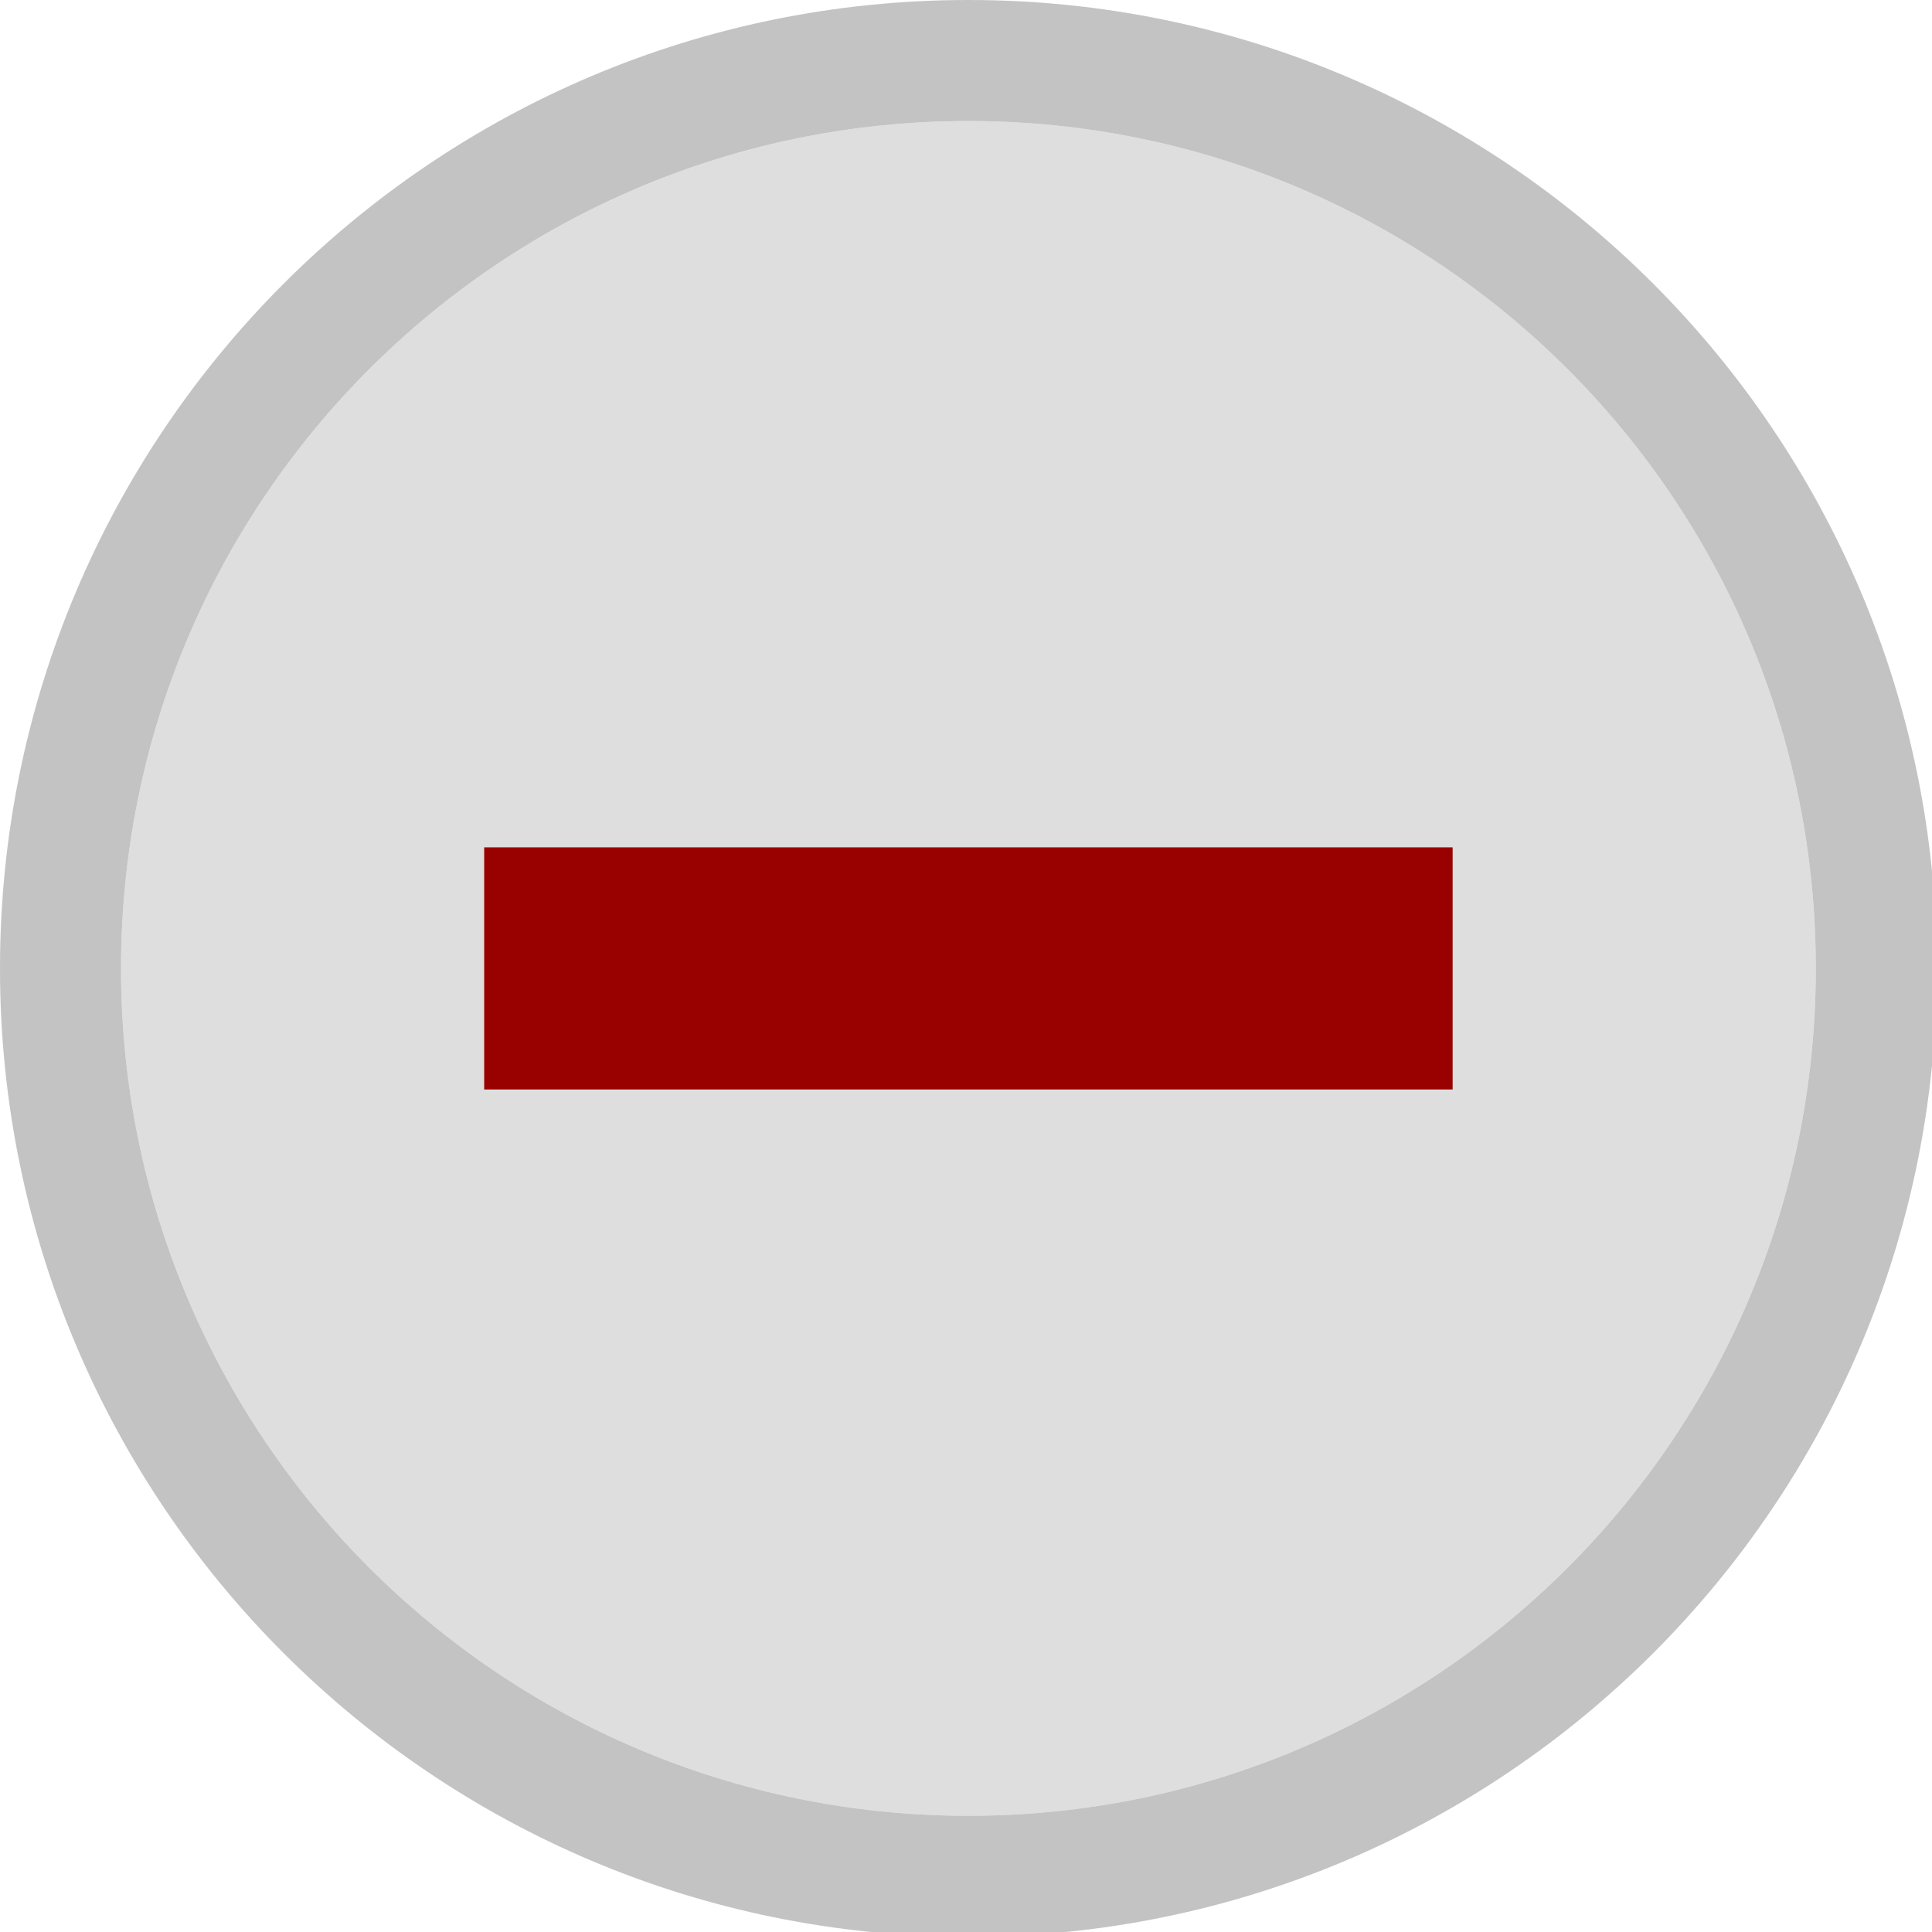
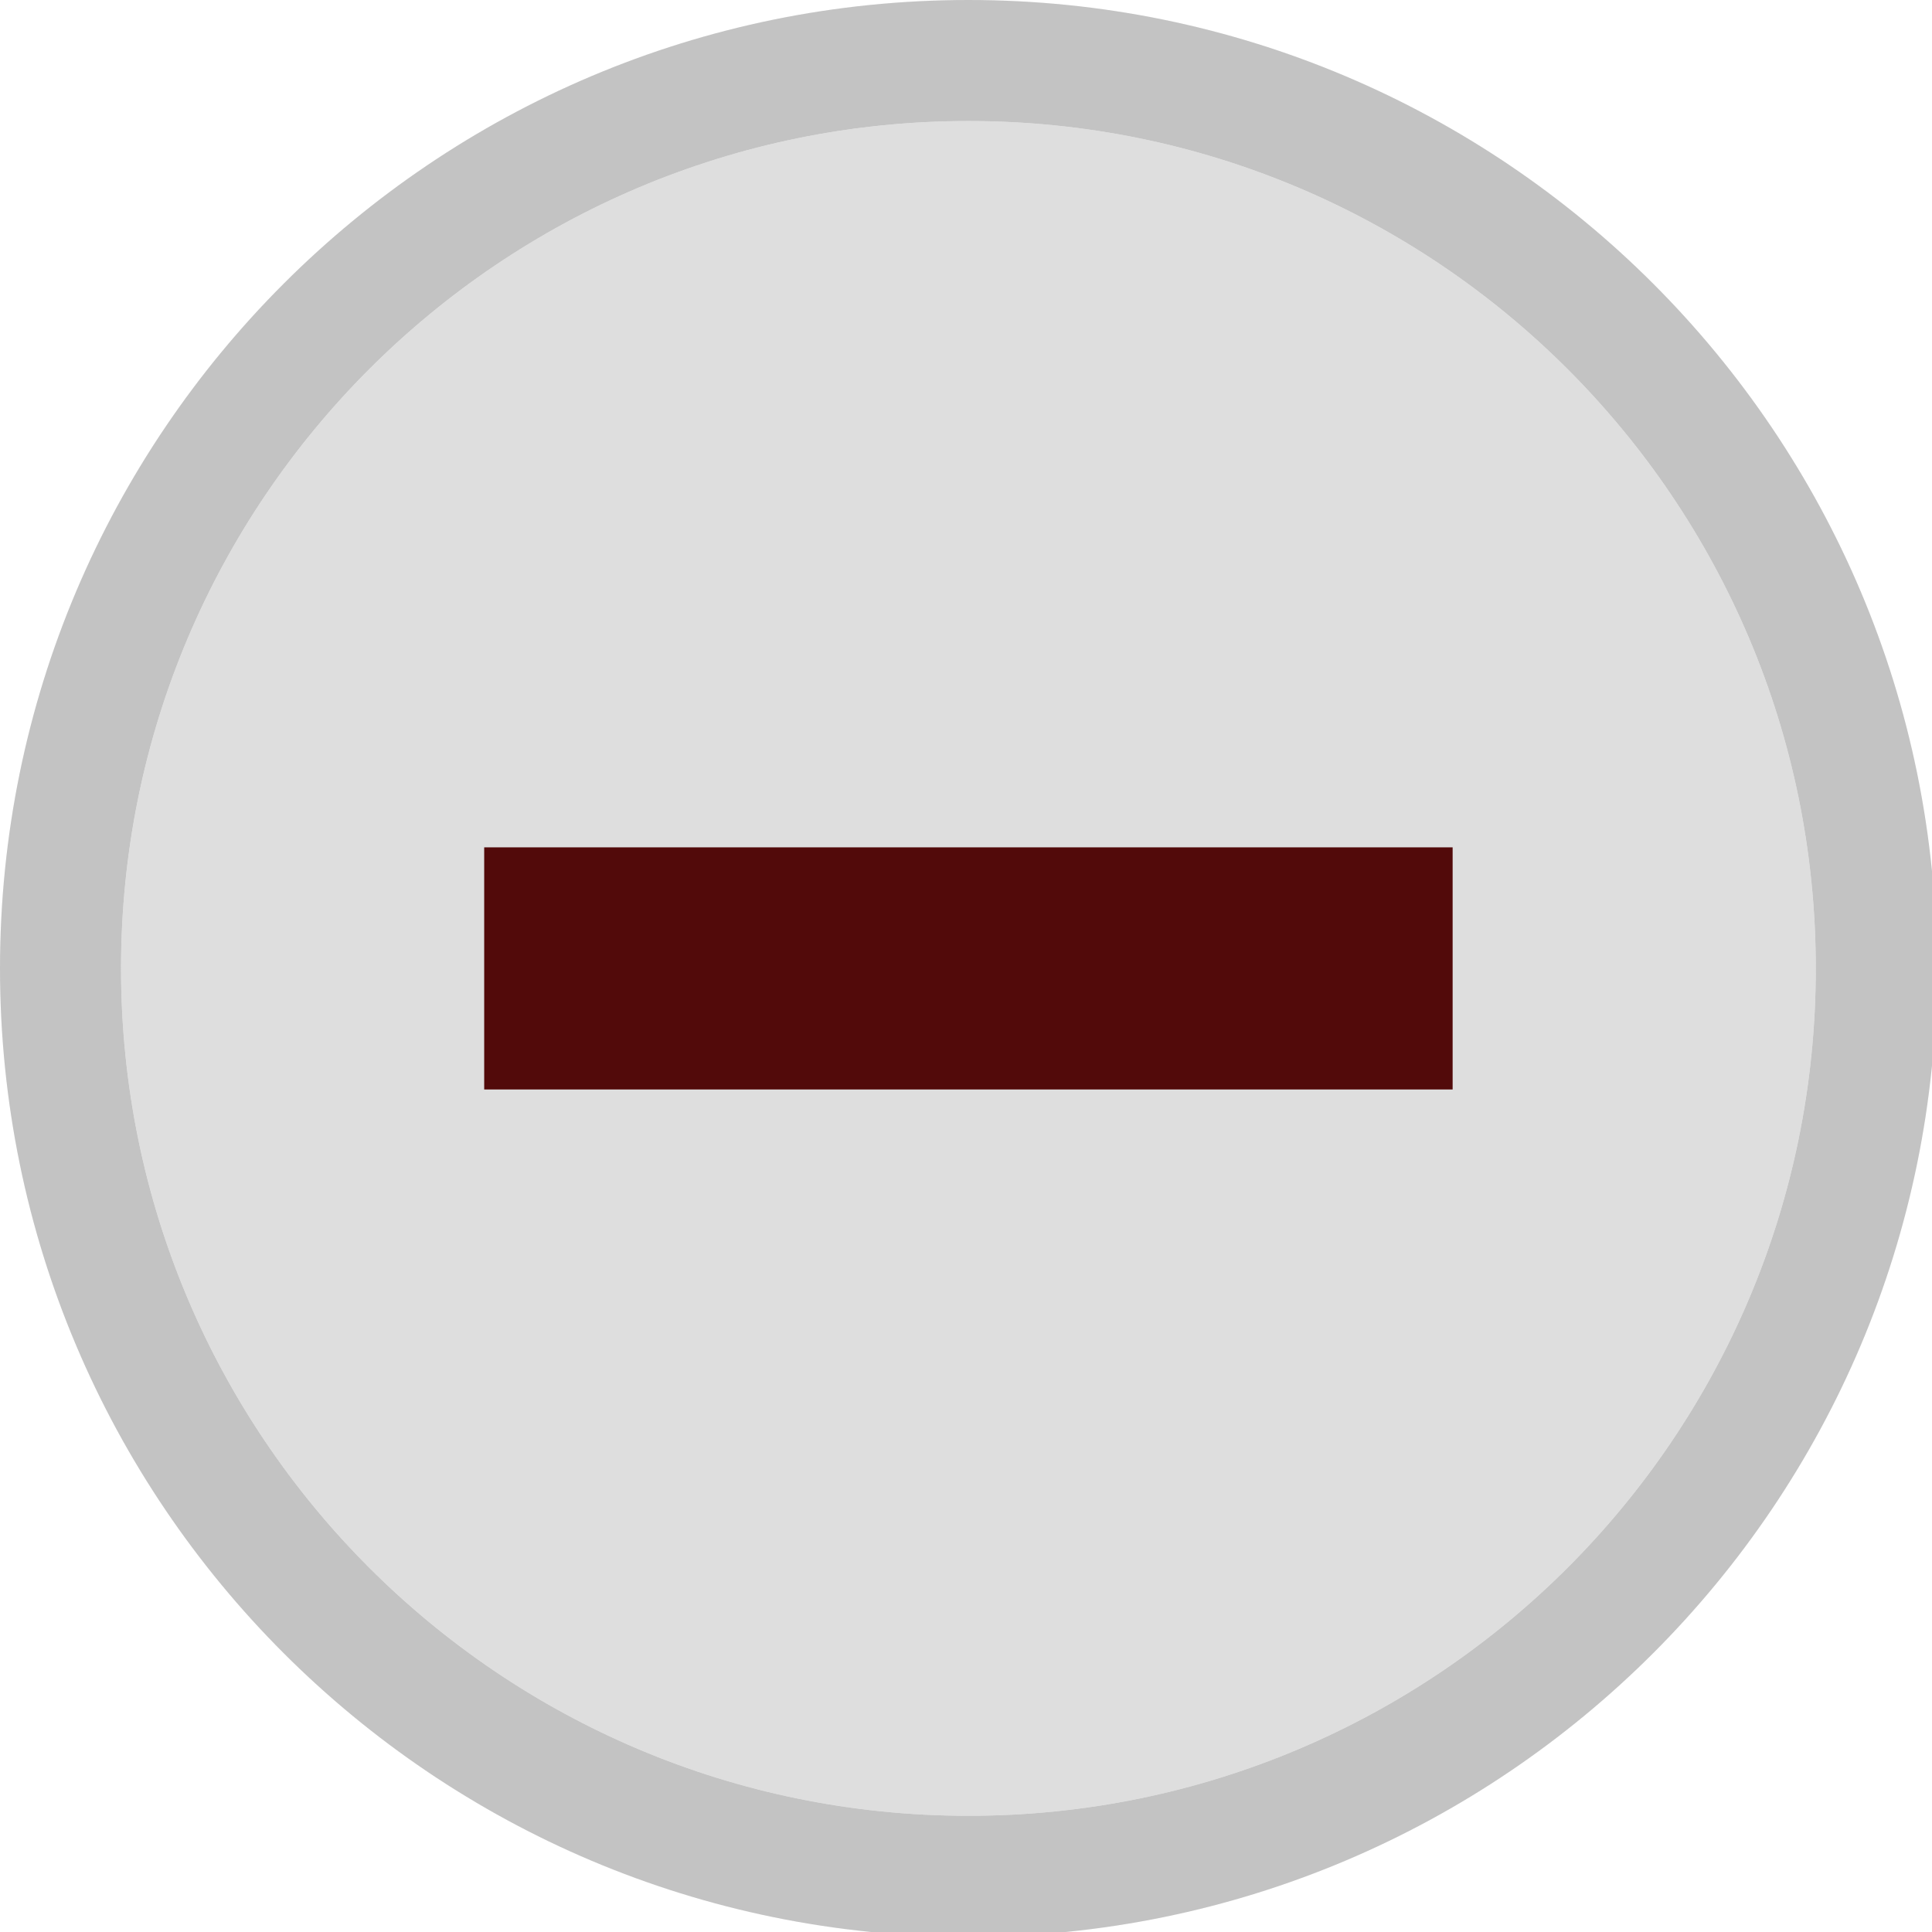
<svg xmlns="http://www.w3.org/2000/svg" width="133pt" height="133pt" viewBox="0 0 133 133" version="1.1">
  <g id="surface1">
    <path style=" stroke:none;fill-rule:nonzero;fill:#dedede;fill-opacity:1;" d="M 125 66.668 C 125 98.895 98.895 125 66.668 125 C 34.441 125 8.332 98.895 8.332 66.668 C 8.332 34.441 34.441 8.332 66.668 8.332 C 98.895 8.332 125 34.441 125 66.668 Z M 125 66.668 " />
    <path style=" stroke:none;fill-rule:nonzero;fill:#dedede;fill-opacity:1;" d="M 66.668 0 C 29.852 0 0 29.852 0 66.668 C 0 103.484 29.852 133.332 66.668 133.332 C 103.484 133.332 133.332 103.484 133.332 66.668 C 133.332 29.852 103.484 0 66.668 0 Z M 66.668 8.332 C 98.895 8.332 125 34.441 125 66.668 C 125 98.895 98.895 125 66.668 125 C 34.441 125 8.332 98.895 8.332 66.668 C 8.332 34.441 34.441 8.332 66.668 8.332 Z M 66.668 8.332 " />
    <path style=" stroke:none;fill-rule:nonzero;fill:#2d2d2d;fill-opacity:0.15;" d="M 66.668 0 C 29.852 0 0 29.852 0 66.668 C 0 103.484 29.852 133.332 66.668 133.332 C 103.484 133.332 133.332 103.484 133.332 66.668 C 133.332 29.852 103.484 0 66.668 0 Z M 66.668 8.332 C 98.895 8.332 125 34.441 125 66.668 C 125 98.895 98.895 125 66.668 125 C 34.441 125 8.332 98.895 8.332 66.668 C 8.332 34.441 34.441 8.332 66.668 8.332 Z M 66.668 8.332 " />
-     <path style=" stroke:none;fill-rule:nonzero;fill:#990000;fill-opacity:1;" d="M 33.332 58.332 L 100 58.332 L 100 75 L 33.332 75 Z M 33.332 58.332 " />
+     <path style=" stroke:none;fill-rule:nonzero;fill:#520A0A;fill-opacity:1;" d="M 33.332 58.332 L 100 58.332 L 100 75 L 33.332 75 Z M 33.332 58.332 " />
  </g>
</svg>
